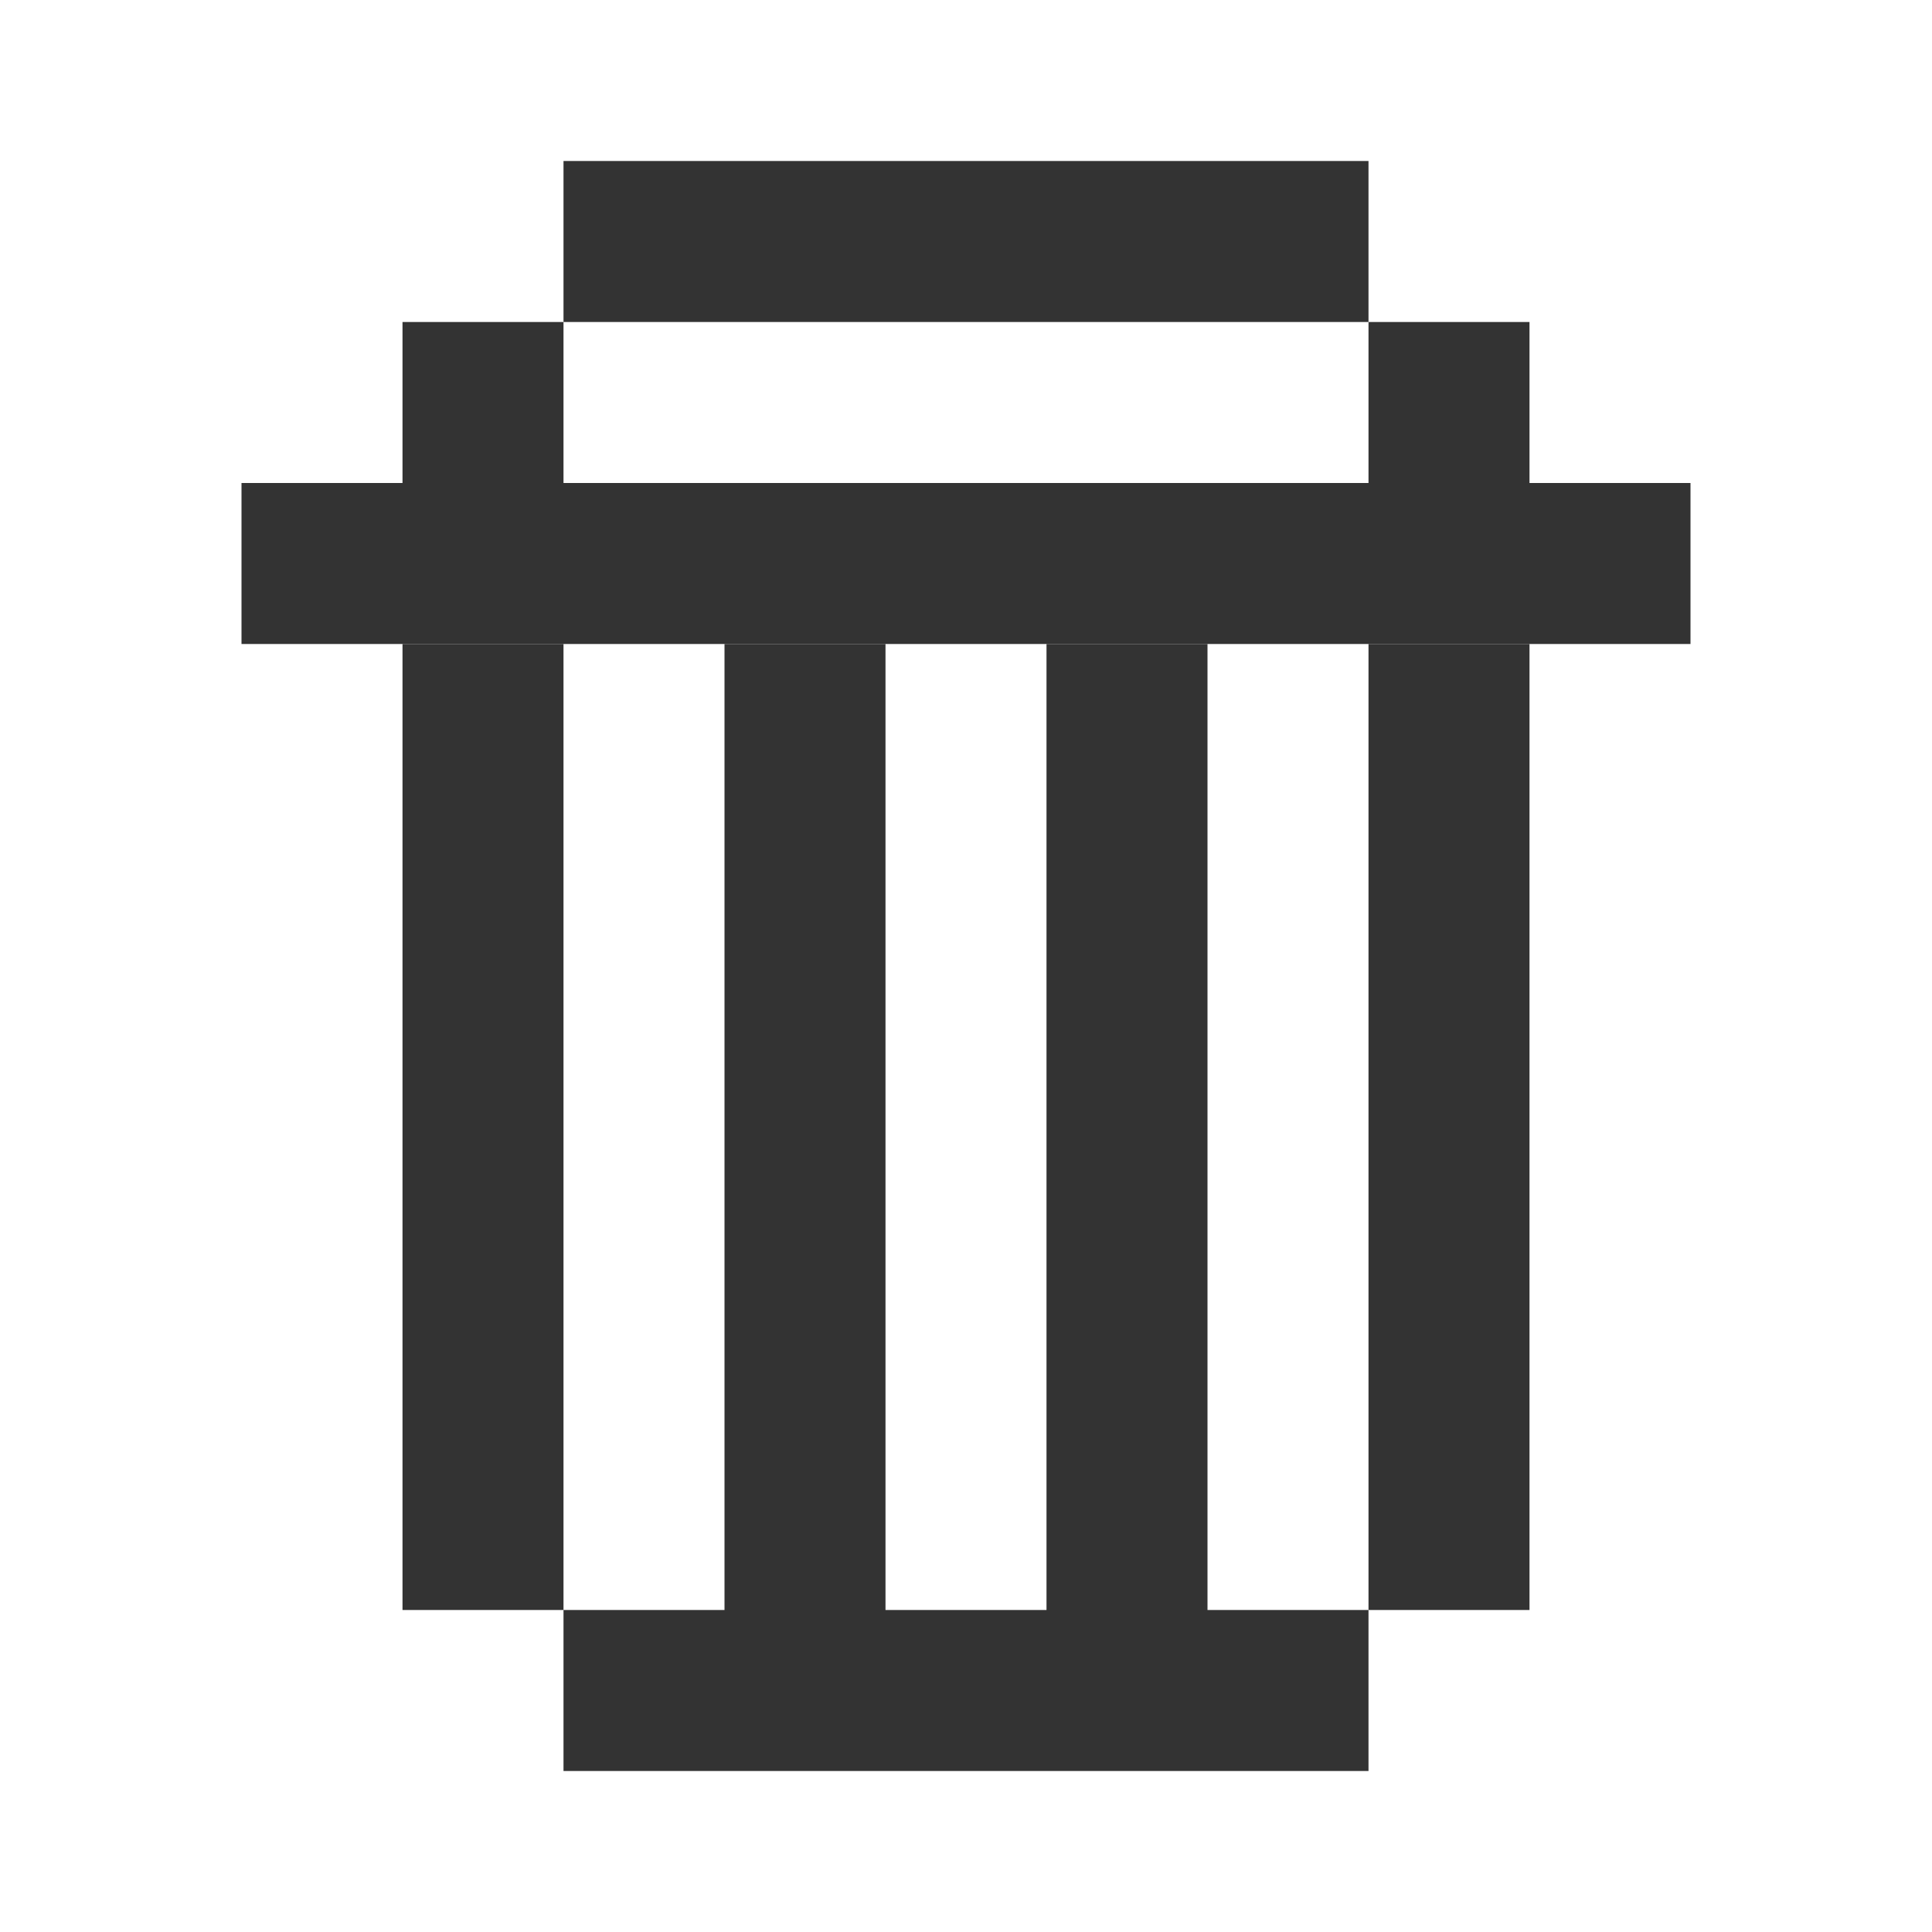
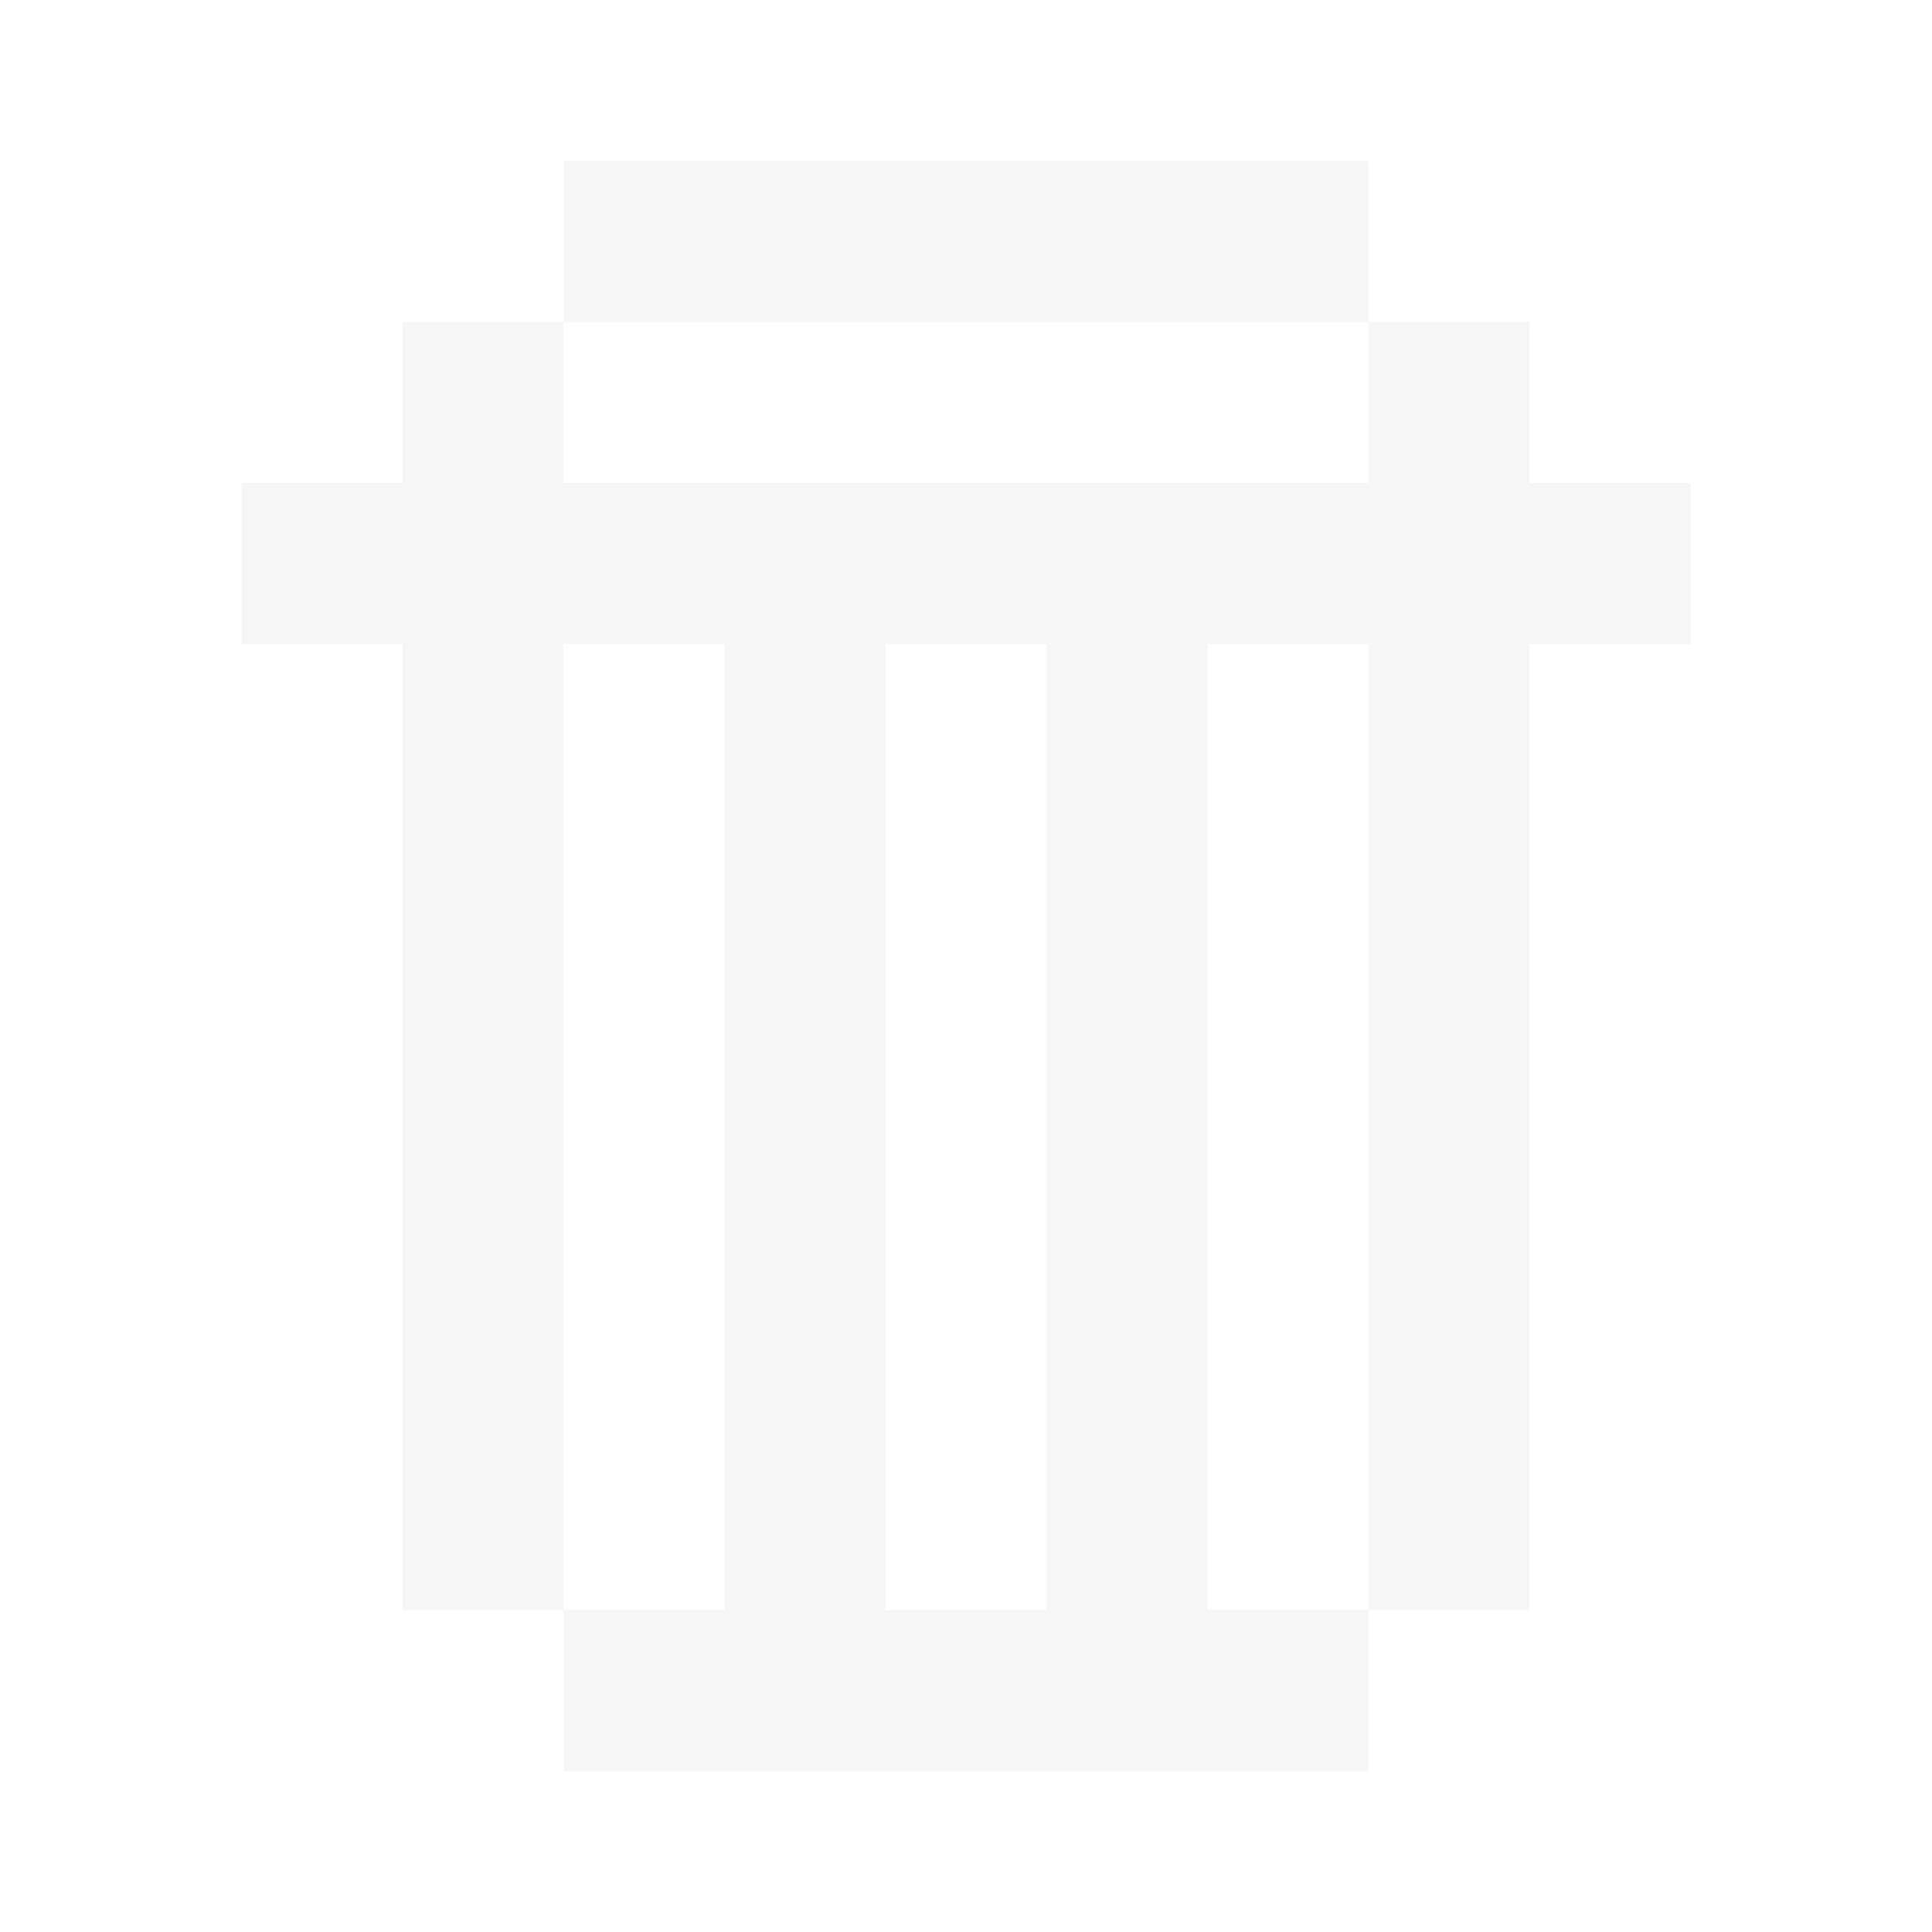
<svg xmlns="http://www.w3.org/2000/svg" width="24" height="24" viewBox="0 0 24 24" fill="none">
-   <g id="Icons/Trash">
-     <g id="Union" opacity="0.8">
-       <path d="M7 2H17V4H7V2Z" fill="black" />
-       <path d="M5 4L7 4L7 6H17V4L19 4V6H21V8H3V6H5V4Z" fill="black" />
-       <path d="M9 20H7V8H5L5 20L7 20V22H17V20H19L19 8H17L17 20L15 20V8H13L13 20H11V8H9L9 20Z" fill="black" />
-     </g>
+   <g opacity="0.8">
+     <path d="M7 2H17V4H7V2Z" fill="#F4F4F4" />
+     <path d="M5 4L7 4L7 6H17V4L19 4V6H21V8H3V6H5V4Z" fill="#F4F4F4" />
+     <path d="M9 20H7V8H5L5 20L7 20V22H17V20H19L19 8H17L17 20L15 20V8H13L13 20H11V8H9L9 20Z" fill="#F4F4F4" />
  </g>
</svg>
